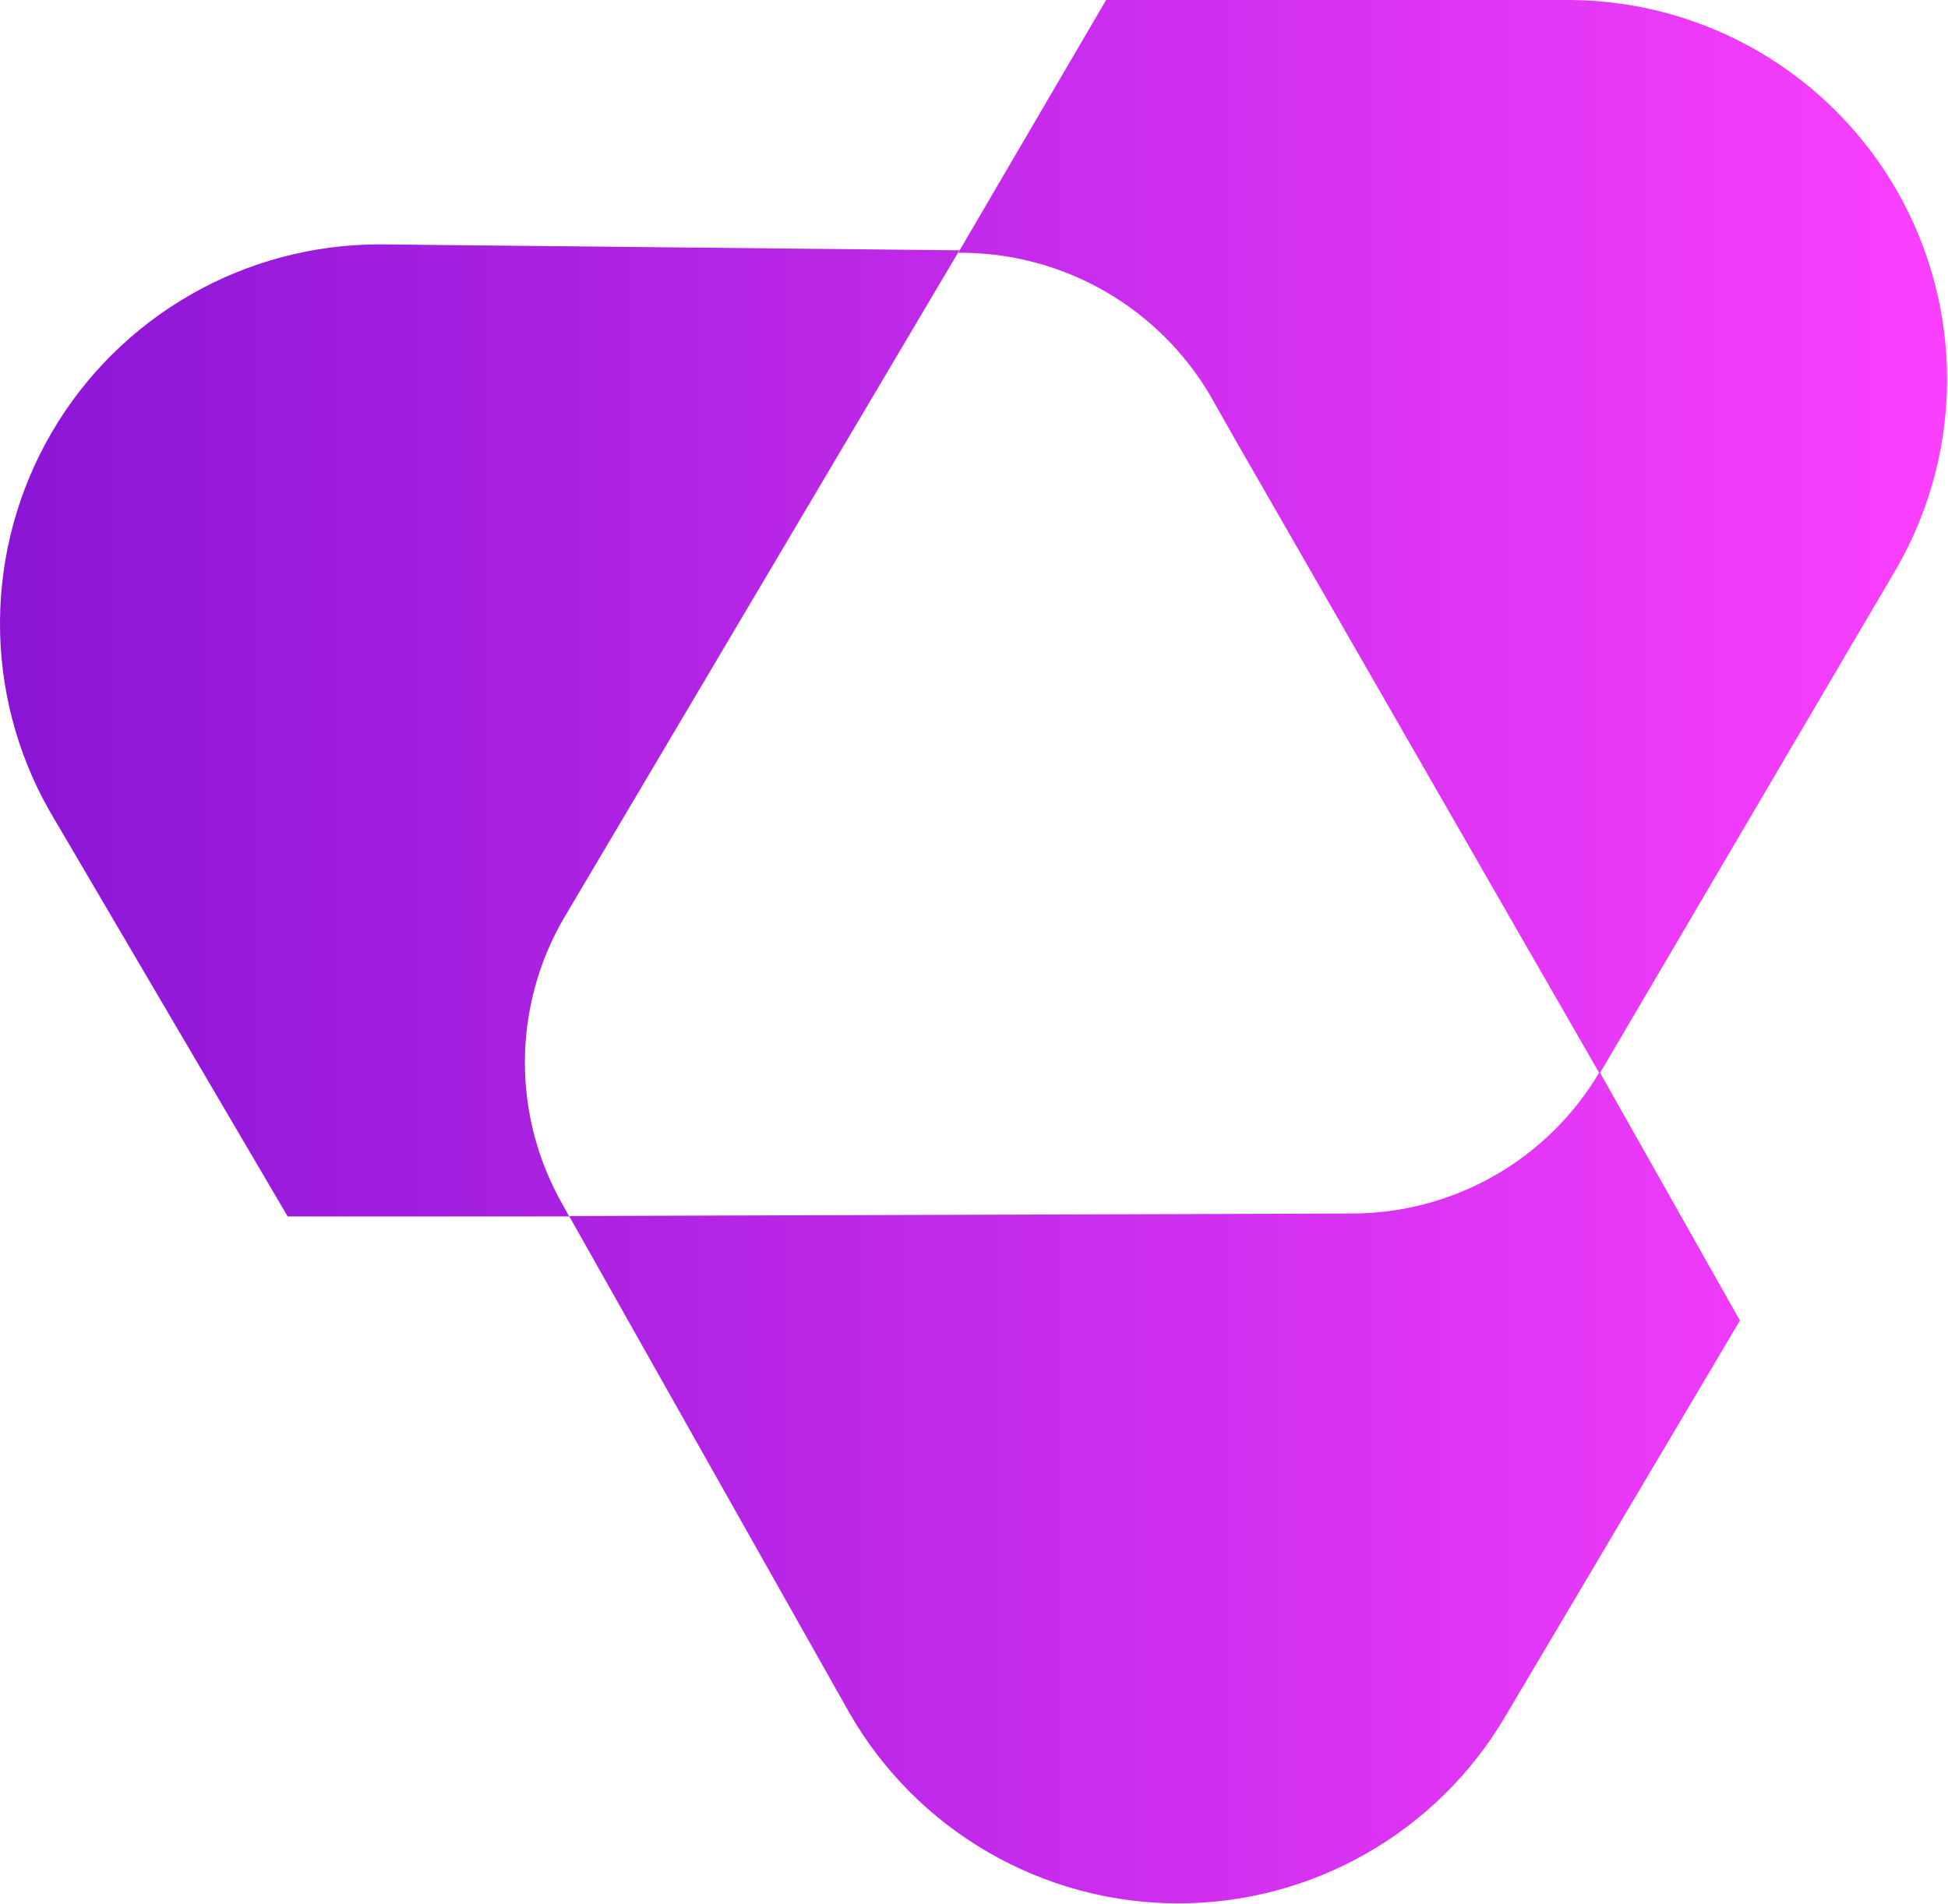
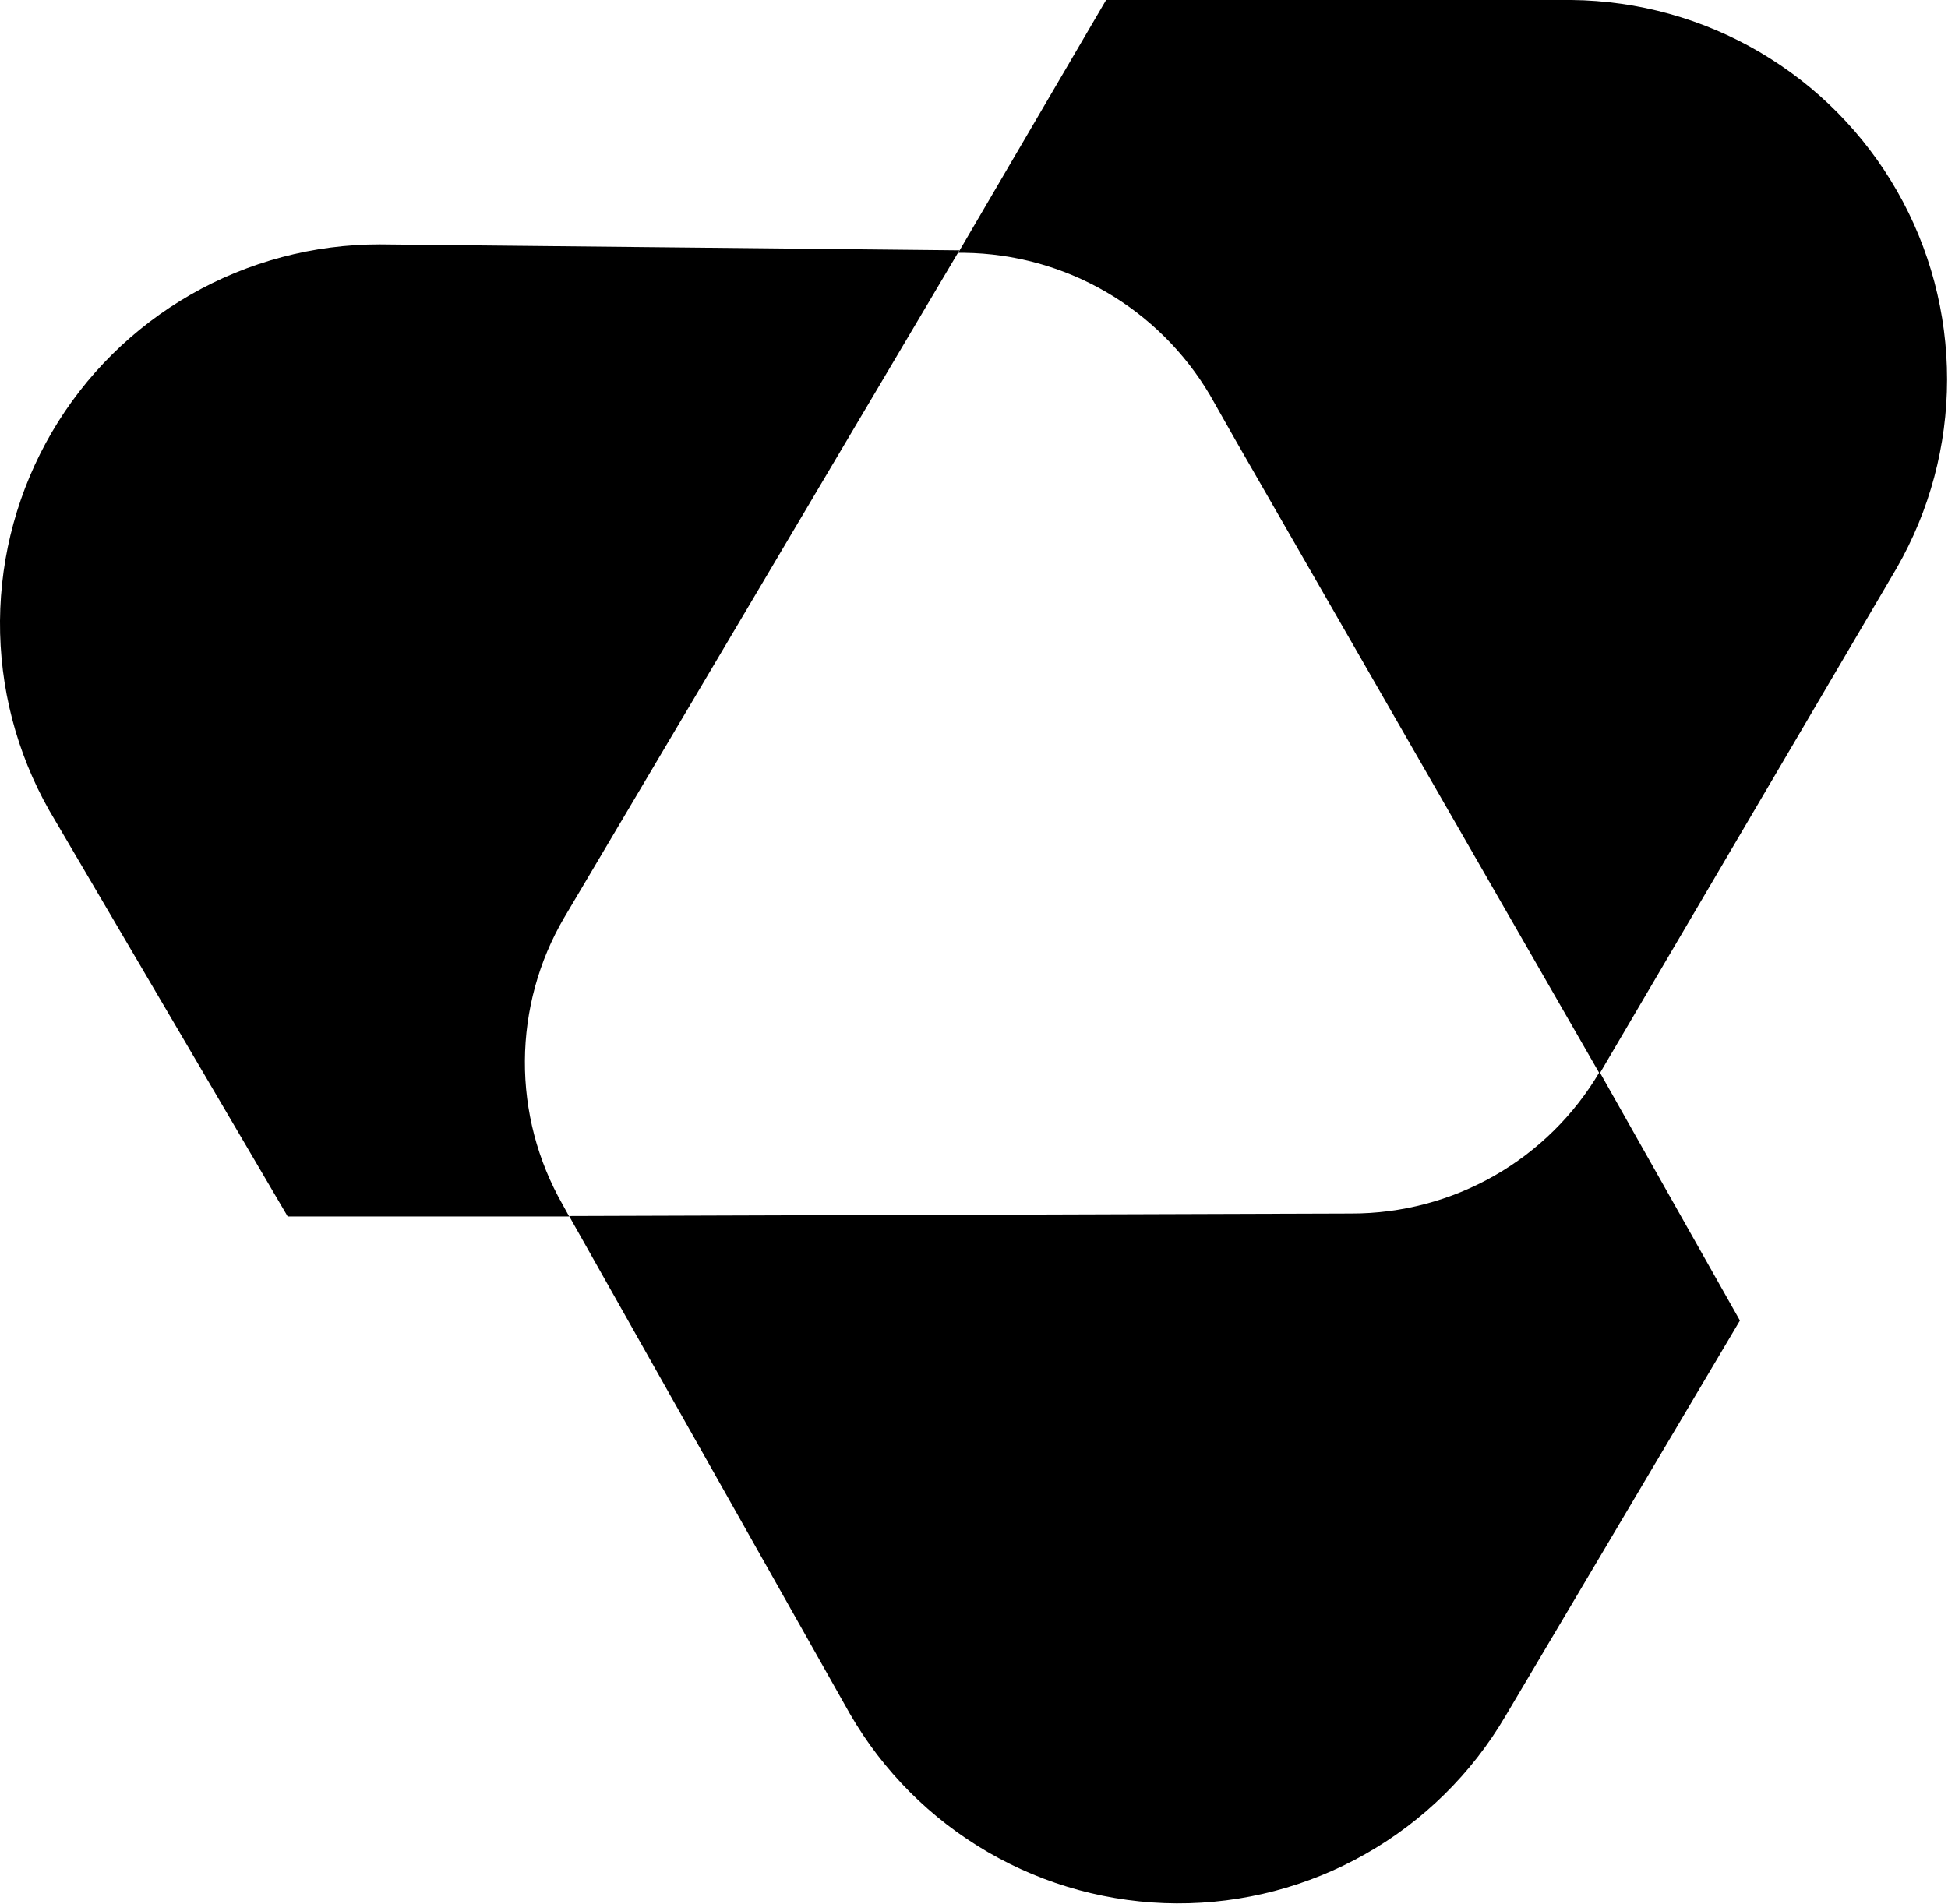
<svg xmlns="http://www.w3.org/2000/svg" width="44" height="43" viewBox="0 0 44 43" fill="none">
  <path d="M12.704 27.206L12.856 27.482H6.498L1.11 18.305C0.372 17.001 -0.011 15.526 0 14.027C0.011 12.529 0.415 11.059 1.171 9.765C1.927 8.471 3.01 7.399 4.31 6.654C5.611 5.909 7.084 5.519 8.582 5.521L21.671 5.655L12.742 20.733C12.168 21.713 11.863 22.828 11.856 23.964C11.849 25.101 12.142 26.218 12.704 27.206Z" fill="url(#paint0_linear_254_262)" />
  <path d="M42.842 12.832L36.131 24.255L27.925 9.976L27.326 8.919C26.755 7.955 25.945 7.153 24.975 6.591C24.005 6.029 22.906 5.726 21.785 5.711H21.643L24.984 0H35.502C36.997 0.016 38.461 0.422 39.749 1.179C41.038 1.936 42.106 3.016 42.848 4.313C43.59 5.61 43.98 7.079 43.979 8.573C43.978 10.068 43.586 11.536 42.842 12.832Z" fill="url(#paint1_linear_254_262)" />
  <path d="M39.3 29.833L33.997 38.781C33.237 40.072 32.152 41.14 30.85 41.88C29.548 42.621 28.075 43.007 26.577 43C25.079 42.993 23.61 42.594 22.314 41.842C21.019 41.09 19.944 40.012 19.195 38.714L12.855 27.472L30.523 27.415C31.655 27.417 32.769 27.123 33.752 26.562C34.736 26.001 35.555 25.193 36.13 24.217L39.3 29.833Z" fill="url(#paint2_linear_254_262)" />
  <defs>
    <linearGradient id="paint0_linear_254_262" x1="-0.071" y1="21.513" x2="44.041" y2="21.513" gradientUnits="userSpaceOnUse">
-       <stop stop-color="#8A15D5" />
-       <stop offset="1" stop-color="#FB3FFF" />
+       <stop stopColor="#8A15D5" />
+       <stop offset="1" stopColor="#FB3FFF" />
    </linearGradient>
    <linearGradient id="paint1_linear_254_262" x1="-0.071" y1="21.513" x2="44.041" y2="21.513" gradientUnits="userSpaceOnUse">
-       <stop stop-color="#8A15D5" />
-       <stop offset="1" stop-color="#FB3FFF" />
+       <stop stopColor="#8A15D5" />
+       <stop offset="1" stopColor="#FB3FFF" />
    </linearGradient>
    <linearGradient id="paint2_linear_254_262" x1="-0.072" y1="21.513" x2="44.04" y2="21.513" gradientUnits="userSpaceOnUse">
-       <stop stop-color="#8A15D5" />
-       <stop offset="1" stop-color="#FB3FFF" />
+       <stop stopColor="#8A15D5" />
+       <stop offset="1" stopColor="#FB3FFF" />
    </linearGradient>
  </defs>
</svg>
